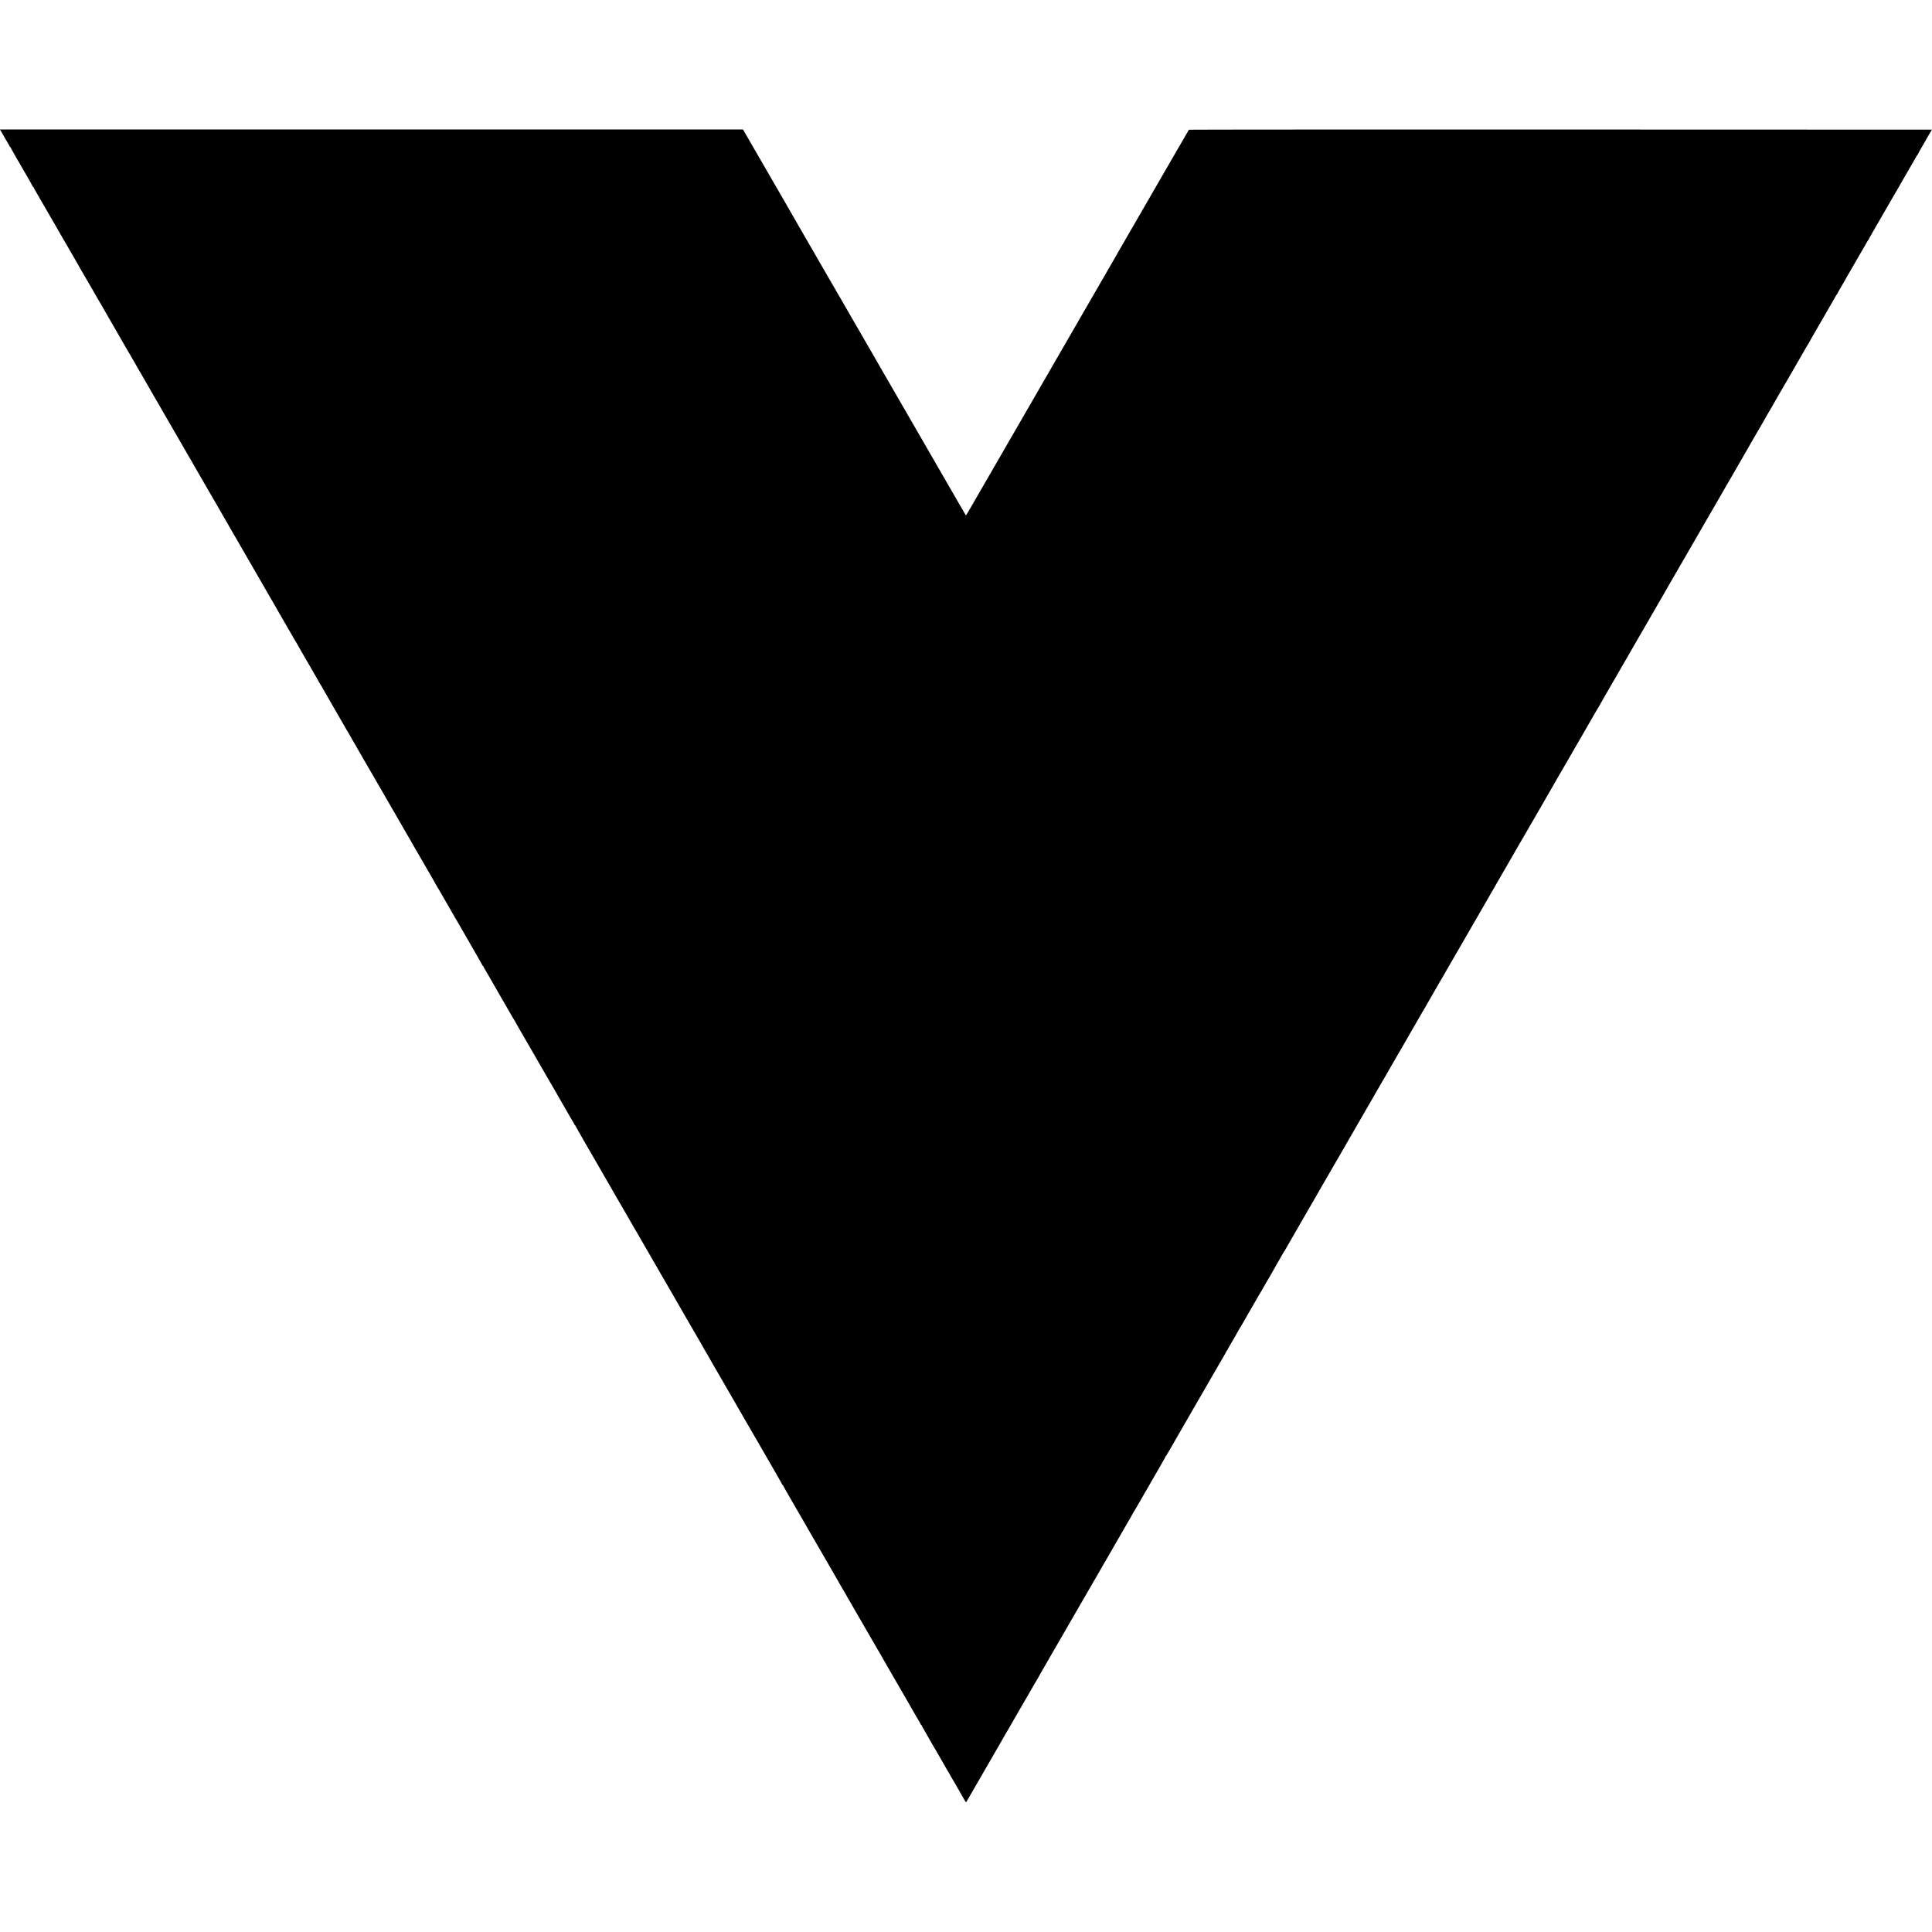
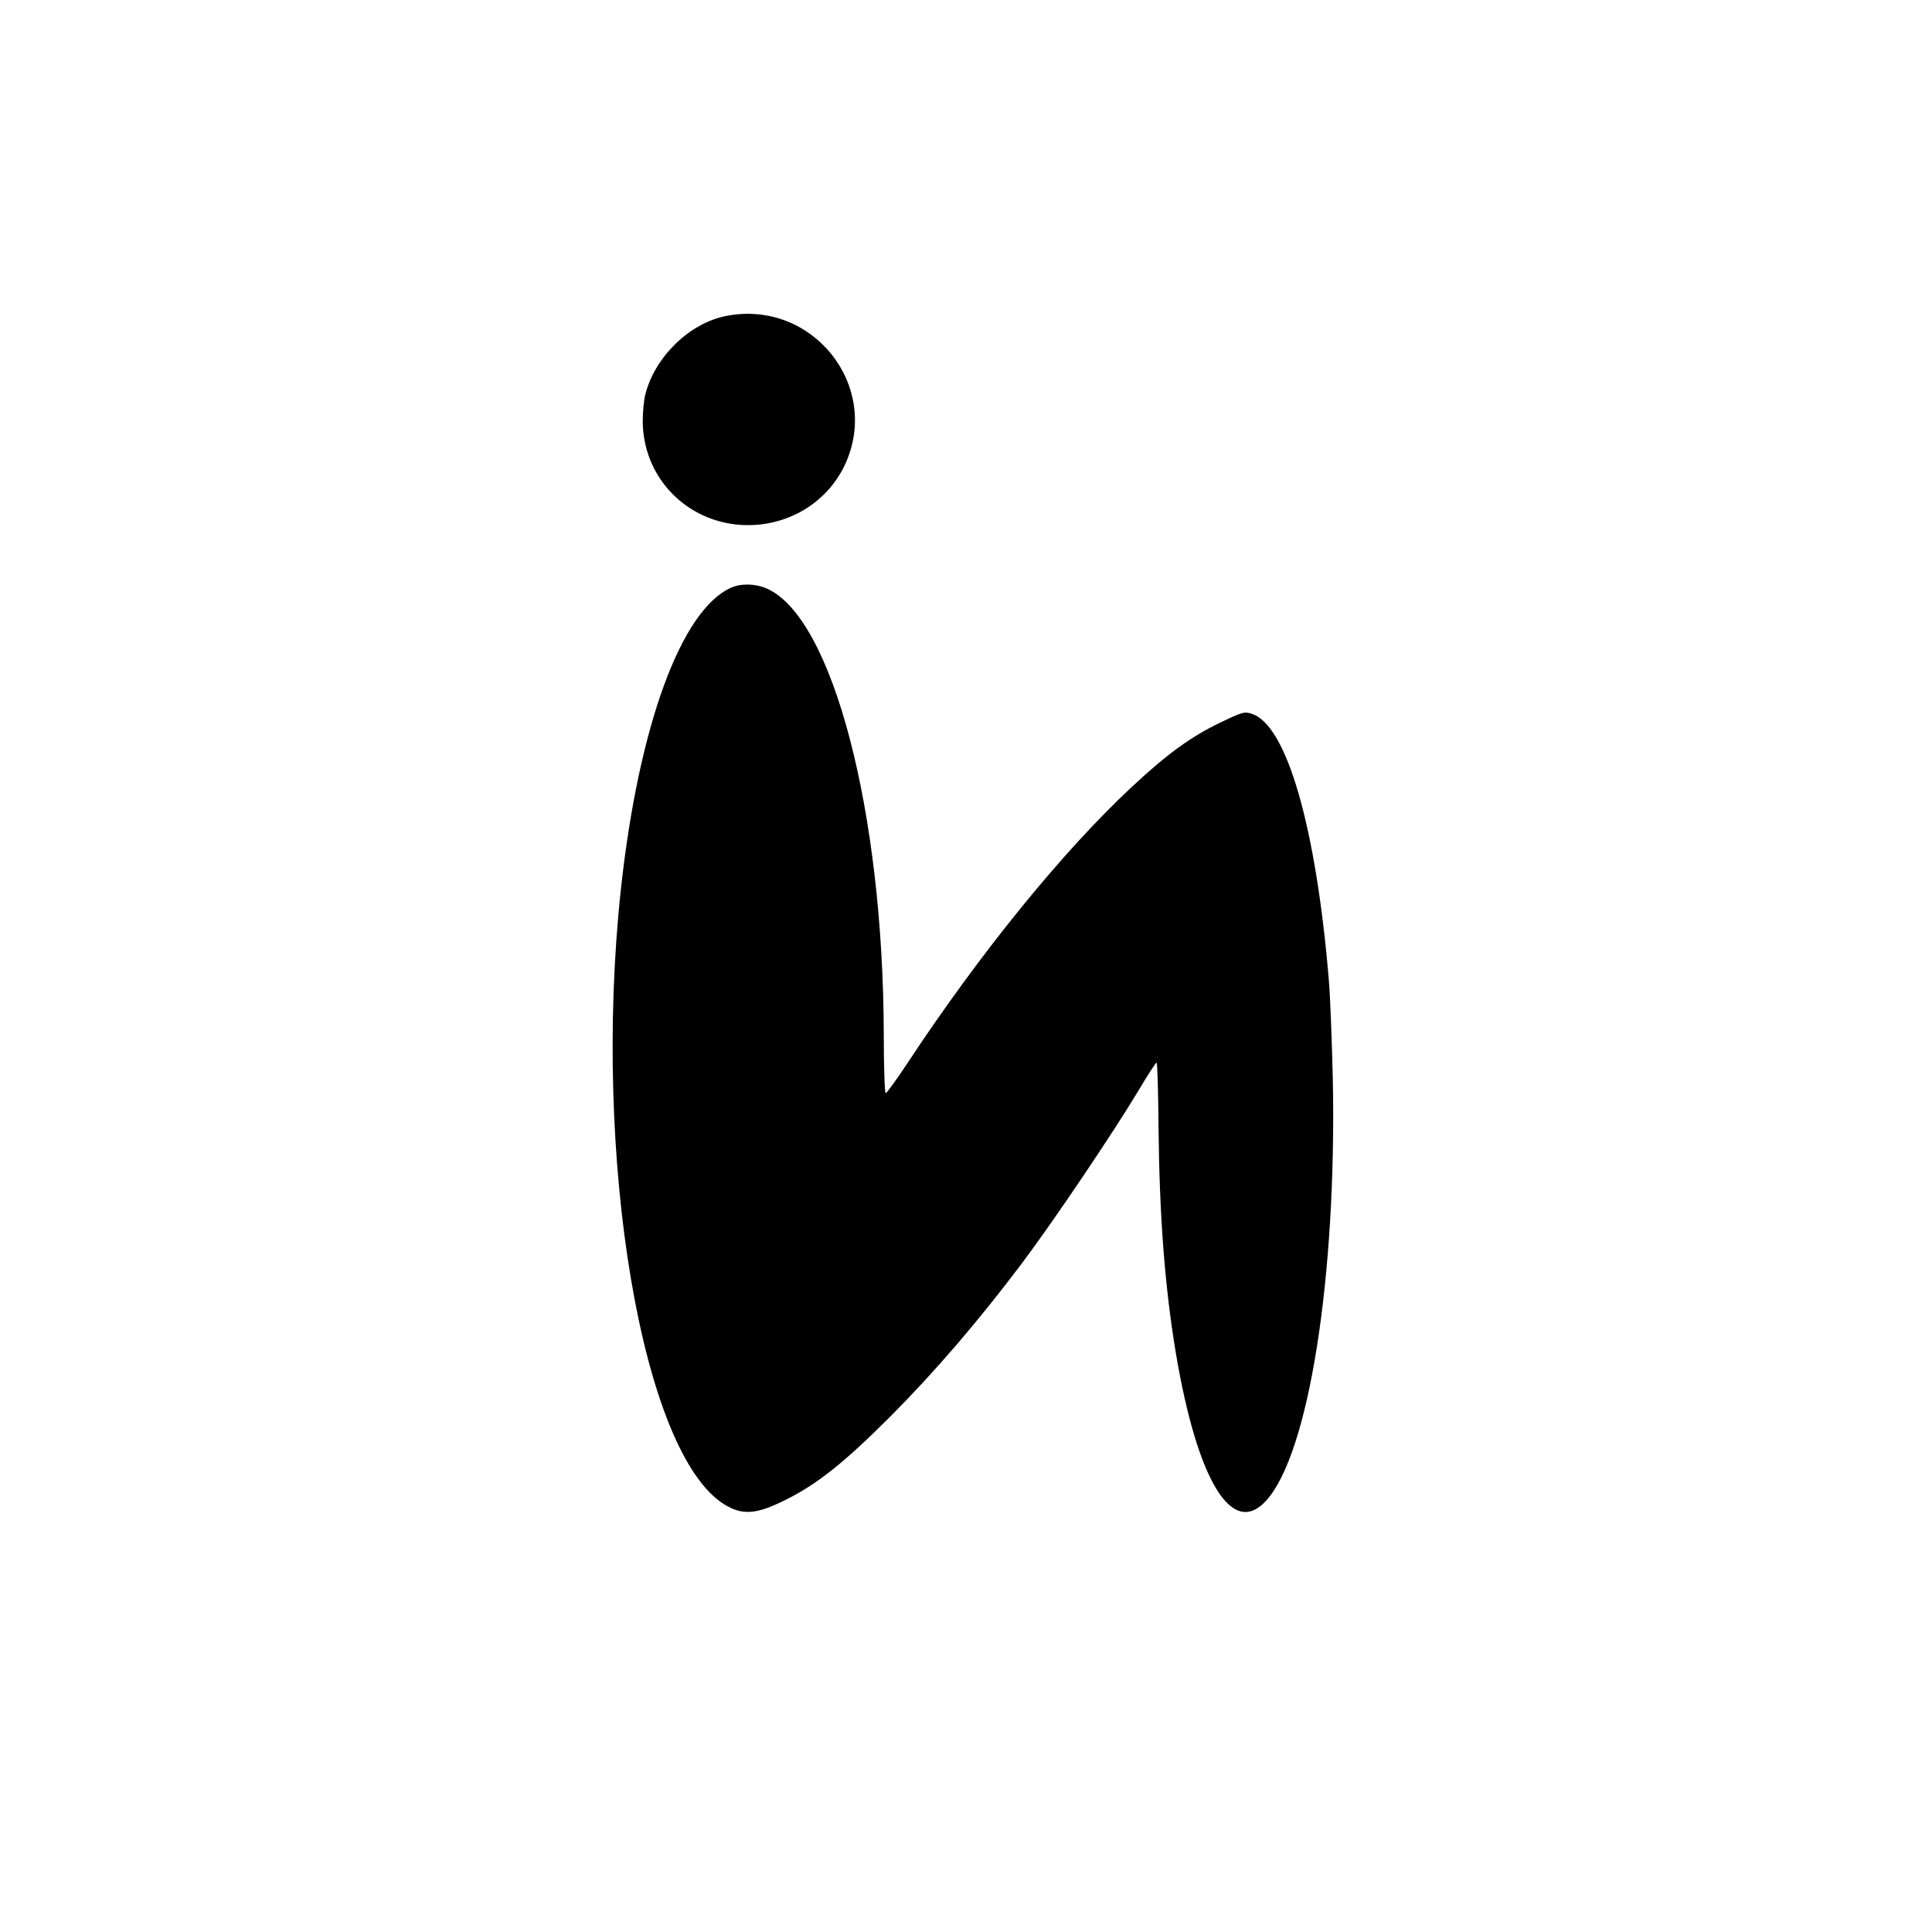
- <svg xmlns="http://www.w3.org/2000/svg" version="1.0" width="16pt" height="16pt" viewBox="0 0 16 16" preserveAspectRatio="xMidYMid meet">
-   <g transform="translate(0,16) scale(0.00032,-0.00032)" fill="#000000" stroke="none">
-     <path d="M18 46618 c45 -75 122 -207 122 -211 0 -2 25 -45 55 -95 30 -50 55 -96 55 -102 0 -5 5 -10 10 -10 6 0 10 -4 10 -9 0 -5 73 -135 161 -288 89 -153 173 -298 187 -323 14 -25 32 -57 41 -72 88 -149 187 -324 189 -335 2 -7 8 -13 13 -13 5 0 9 -4 9 -10 0 -5 46 -89 103 -187 175 -302 490 -846 507 -876 8 -16 20 -36 25 -45 28 -46 290 -498 339 -585 13 -23 74 -129 136 -236 61 -107 123 -215 137 -240 14 -25 29 -50 33 -56 5 -5 23 -37 40 -70 18 -33 38 -67 44 -75 11 -16 21 -33 63 -109 14 -25 29 -50 33 -56 4 -5 21 -35 38 -65 55 -100 261 -455 269 -465 4 -5 14 -21 20 -35 15 -29 41 -75 103 -180 24 -41 52 -88 60 -105 9 -16 57 -100 107 -185 112 -193 362 -626 380 -660 8 -14 23 -38 33 -55 11 -16 23 -37 27 -45 4 -8 26 -46 48 -85 23 -38 53 -90 67 -115 46 -81 64 -113 178 -310 62 -107 121 -210 132 -227 37 -67 56 -99 85 -148 16 -27 32 -57 36 -65 4 -8 15 -27 25 -42 9 -15 53 -89 96 -165 44 -76 177 -307 296 -513 120 -206 268 -463 330 -570 131 -227 117 -203 200 -348 36 -62 73 -125 82 -140 10 -15 21 -34 25 -42 4 -8 20 -37 36 -65 17 -27 38 -65 48 -82 49 -85 64 -111 87 -153 13 -25 28 -49 32 -55 4 -5 78 -134 165 -285 87 -151 166 -288 176 -305 10 -16 26 -43 35 -59 9 -17 125 -217 257 -445 132 -229 253 -441 270 -471 17 -30 45 -79 64 -108 18 -29 33 -54 33 -57 0 -2 20 -37 44 -77 24 -40 123 -212 221 -383 97 -170 190 -330 205 -355 16 -25 39 -65 53 -90 13 -25 81 -144 152 -265 70 -121 137 -238 150 -260 12 -22 37 -65 55 -95 18 -30 43 -73 55 -95 12 -22 48 -85 80 -140 77 -132 163 -280 190 -330 13 -22 71 -123 130 -225 59 -102 116 -199 126 -217 10 -17 29 -50 43 -72 15 -22 26 -43 26 -45 0 -2 27 -50 60 -106 33 -56 60 -103 60 -105 0 -2 55 -98 90 -155 8 -14 182 -316 239 -414 13 -22 45 -79 72 -124 27 -46 49 -86 49 -89 0 -2 14 -24 30 -48 16 -24 30 -46 30 -49 0 -5 74 -135 100 -176 5 -8 24 -42 43 -75 50 -88 58 -101 262 -455 104 -179 199 -345 213 -370 14 -25 28 -49 32 -55 4 -5 17 -26 28 -45 10 -19 62 -109 114 -200 114 -197 133 -230 170 -295 16 -27 33 -57 38 -65 17 -28 96 -165 103 -180 4 -8 16 -28 26 -45 10 -16 77 -131 148 -255 72 -124 181 -313 243 -420 62 -107 121 -209 131 -227 35 -62 323 -560 392 -678 38 -66 83 -145 100 -175 16 -30 33 -59 37 -65 4 -5 17 -27 29 -47 34 -61 56 -100 90 -156 17 -29 31 -55 31 -57 0 -2 17 -32 39 -67 21 -35 134 -229 251 -433 117 -203 235 -407 261 -451 27 -45 49 -85 49 -88 0 -4 8 -19 19 -34 15 -21 200 -341 309 -533 10 -19 33 -58 51 -87 17 -29 31 -54 31 -56 0 -2 25 -44 55 -94 30 -50 55 -95 55 -98 0 -4 6 -15 14 -23 7 -9 27 -41 43 -71 17 -30 170 -297 342 -594 171 -296 311 -542 311 -547 0 -5 5 -9 10 -9 6 0 10 -4 10 -10 0 -5 22 -47 49 -92 27 -46 58 -99 68 -118 24 -43 81 -140 93 -160 5 -8 66 -114 135 -235 69 -121 130 -227 135 -235 12 -21 259 -447 283 -490 10 -19 28 -47 38 -62 11 -14 19 -29 19 -32 0 -3 37 -69 83 -148 99 -170 305 -526 337 -583 13 -22 31 -53 41 -70 11 -16 22 -37 26 -45 7 -14 82 -146 103 -180 14 -24 181 -311 205 -355 13 -22 46 -80 75 -130 29 -49 64 -110 78 -135 14 -25 51 -88 82 -140 31 -52 59 -102 63 -110 4 -8 18 -33 31 -55 205 -353 284 -489 309 -535 17 -30 45 -78 62 -106 18 -28 36 -60 39 -72 4 -12 12 -22 17 -22 5 0 9 -4 9 -10 0 -5 109 -197 241 -427 133 -230 250 -431 259 -448 51 -90 222 -385 280 -485 37 -63 78 -135 92 -160 14 -25 67 -117 118 -205 51 -88 101 -175 111 -193 34 -58 55 -95 149 -257 51 -88 101 -173 110 -190 9 -16 76 -131 147 -255 72 -124 140 -241 151 -260 61 -108 281 -489 355 -615 38 -66 77 -133 87 -150 35 -63 91 -161 100 -175 14 -23 99 -169 128 -220 54 -97 135 -235 142 -245 4 -5 20 -32 35 -60 26 -48 238 -416 276 -480 10 -16 26 -46 37 -65 30 -53 382 -661 403 -695 10 -16 22 -37 26 -45 4 -8 26 -48 50 -88 24 -41 43 -75 43 -77 0 -2 22 -40 50 -85 27 -45 50 -84 50 -86 0 -3 38 -69 83 -147 84 -142 302 -520 340 -587 10 -19 34 -60 52 -90 18 -30 44 -75 57 -100 14 -25 45 -79 70 -120 25 -41 56 -96 70 -121 14 -25 77 -133 138 -240 62 -107 122 -210 132 -229 25 -43 310 -535 337 -581 11 -19 26 -45 34 -59 17 -32 238 -414 266 -460 11 -19 24 -41 28 -49 3 -7 75 -133 160 -278 84 -146 153 -269 153 -274 0 -5 5 -9 10 -9 6 0 10 -4 10 -10 0 -5 82 -150 181 -322 182 -314 201 -346 240 -415 12 -21 80 -139 152 -263 71 -124 141 -245 155 -270 14 -25 28 -49 32 -55 6 -8 145 -248 220 -380 37 -66 209 -362 229 -395 11 -19 24 -42 28 -49 4 -8 67 -118 140 -243 73 -125 133 -230 133 -233 0 -2 15 -28 33 -57 19 -29 47 -78 64 -108 17 -30 53 -93 79 -139 53 -90 82 -141 157 -272 82 -142 115 -199 381 -659 142 -245 268 -463 281 -485 12 -22 71 -125 132 -230 60 -104 172 -298 248 -430 76 -132 146 -253 156 -270 11 -16 22 -36 26 -44 3 -8 30 -54 60 -103 29 -49 53 -91 53 -93 0 -3 18 -34 40 -70 22 -36 40 -67 40 -69 0 -2 37 -66 81 -142 45 -77 98 -168 119 -204 20 -36 47 -81 58 -100 12 -19 27 -47 33 -62 6 -16 15 -28 20 -28 5 0 9 -4 9 -9 0 -6 63 -118 140 -251 77 -133 140 -243 140 -245 0 -2 18 -33 41 -70 22 -37 49 -83 60 -101 10 -19 29 -51 40 -71 25 -45 109 -189 126 -218 7 -11 17 -29 22 -40 6 -11 22 -38 35 -60 14 -22 37 -62 52 -90 14 -27 35 -62 45 -77 11 -14 19 -29 19 -32 0 -3 18 -35 40 -71 22 -36 40 -67 40 -69 0 -2 19 -35 42 -72 23 -38 55 -94 72 -124 26 -47 139 -244 171 -298 6 -9 21 -36 34 -60 28 -48 37 -51 51 -19 6 12 19 36 29 52 10 17 27 46 38 65 11 19 104 181 208 360 103 179 199 345 213 370 14 25 42 74 64 109 21 34 38 65 38 67 0 2 18 33 40 69 22 36 40 67 40 69 0 3 177 310 199 346 16 26 136 234 140 244 2 5 25 44 52 88 27 44 49 81 49 84 0 2 18 34 40 70 22 36 40 67 40 69 0 2 20 36 43 77 35 58 169 289 297 513 9 17 50 86 90 155 40 69 86 150 103 180 16 30 35 62 41 70 6 8 16 24 22 35 35 64 72 129 167 293 59 100 116 199 127 220 11 20 30 53 41 72 43 72 1070 1850 1121 1940 14 25 65 113 113 195 48 83 96 166 107 185 10 19 28 50 38 68 11 18 73 124 137 235 64 111 175 303 246 427 71 124 173 299 225 390 52 91 116 202 143 248 27 45 49 85 49 89 0 4 6 14 14 22 7 9 28 43 46 76 26 47 251 436 378 655 11 19 29 51 40 70 11 19 101 176 201 348 99 172 181 317 181 323 0 5 5 9 10 9 6 0 10 5 10 11 0 6 8 23 18 37 11 15 32 52 49 82 16 30 130 228 253 440 122 212 234 405 248 430 13 25 39 70 57 100 39 65 69 117 130 225 25 44 50 87 55 95 12 19 78 134 220 380 61 107 129 224 150 260 161 277 222 382 246 425 15 28 47 83 71 123 24 41 43 78 43 83 0 5 4 9 8 9 4 0 13 12 19 28 7 15 23 45 36 67 66 110 277 478 277 483 0 3 6 13 14 21 7 9 27 41 43 71 17 30 45 80 63 110 34 57 375 649 394 685 6 11 16 27 22 35 6 8 26 42 44 75 18 33 41 74 51 90 10 17 24 41 32 55 54 97 72 128 88 152 11 14 19 28 19 30 0 3 79 141 175 308 96 167 175 305 175 308 0 3 6 13 14 21 7 9 26 39 41 66 33 60 276 483 338 587 24 40 46 80 50 88 4 8 13 24 20 35 14 23 95 163 125 215 11 19 52 91 92 160 40 69 80 139 90 155 9 17 103 179 207 360 105 182 200 346 211 365 103 181 463 802 489 845 7 11 15 27 19 35 4 8 29 51 55 95 64 110 828 1433 848 1470 9 17 24 41 33 55 9 14 29 48 45 77 15 28 52 93 82 145 30 51 62 107 71 123 17 30 231 398 400 690 51 88 103 179 115 202 12 23 26 48 32 55 6 7 24 38 40 68 17 30 61 107 98 170 37 63 84 144 103 180 19 36 41 72 48 81 8 8 14 18 14 21 0 4 27 51 59 106 32 55 72 124 89 154 16 29 71 125 122 213 51 88 104 180 118 205 13 25 28 50 32 55 4 6 17 26 28 45 11 19 45 80 77 135 31 55 66 116 77 135 11 19 88 152 171 295 401 694 620 1072 650 1125 11 19 87 152 170 295 83 143 158 273 166 288 9 16 21 36 26 45 6 9 31 52 55 96 25 43 54 94 66 115 11 20 95 164 186 321 91 157 173 299 182 315 9 17 26 46 37 65 12 19 66 114 121 210 56 96 108 186 117 200 8 14 24 40 34 59 24 45 383 664 412 713 5 9 17 29 26 45 15 28 120 210 241 419 36 61 68 117 72 125 4 8 12 23 19 34 35 57 245 420 262 453 11 20 35 61 53 90 17 29 32 54 32 56 0 3 28 51 62 108 33 57 70 119 80 138 10 19 23 42 28 50 5 8 32 53 59 100 27 47 149 258 271 470 122 212 234 405 248 430 30 53 62 108 80 135 6 11 15 27 19 35 4 8 85 150 181 315 96 165 187 323 202 350 31 56 116 202 130 225 5 8 25 42 43 75 19 33 92 159 162 280 149 257 157 271 202 350 19 33 38 67 43 75 9 14 228 392 275 475 12 22 55 96 95 165 40 69 80 139 90 155 24 42 202 350 221 383 9 15 27 47 41 72 14 25 75 131 136 236 61 106 121 210 134 232 99 172 271 470 279 482 5 8 23 40 40 70 18 30 81 141 142 245 60 105 121 210 135 235 14 25 71 124 127 220 56 96 143 247 194 335 51 88 96 167 102 175 14 24 180 311 204 355 23 43 340 590 356 615 5 8 50 87 101 175 171 301 517 898 582 1008 25 43 46 81 46 83 0 2 12 23 27 47 14 23 40 67 56 97 16 30 35 62 42 70 7 8 15 22 18 30 4 8 20 38 37 65 16 28 33 57 37 65 6 12 111 196 143 250 5 8 55 95 112 193 57 98 113 195 126 215 12 20 27 46 32 57 6 11 14 27 20 35 5 8 76 130 156 270 80 140 165 287 187 325 23 39 52 90 66 115 13 25 30 52 37 61 8 8 14 18 14 21 0 4 41 77 92 165 50 87 175 302 276 478 101 176 208 360 236 408 28 49 67 117 86 152 19 35 41 70 48 77 6 6 12 15 12 19 0 7 124 224 167 291 12 21 23 40 23 42 0 2 21 40 46 83 26 43 55 92 64 109 54 95 327 568 354 614 19 30 45 75 59 100 71 128 82 145 89 148 4 2 8 8 8 13 0 5 42 82 94 172 311 538 496 858 518 897 14 25 40 70 58 100 18 30 42 71 53 90 10 19 79 139 152 265 73 127 142 246 153 265 10 19 43 76 72 125 29 50 63 108 75 130 65 116 80 140 87 143 4 2 8 8 8 12 0 8 114 212 140 250 6 8 14 24 20 35 5 11 54 97 108 190 l100 170 -9611 3 c-5286 1 -9614 -1 -9618 -5 -5 -6 -419 -719 -619 -1068 -89 -155 -267 -463 -323 -560 -38 -66 -81 -140 -95 -165 -31 -56 -263 -457 -526 -910 -110 -190 -224 -388 -254 -440 -29 -52 -61 -109 -71 -125 -23 -39 -243 -420 -268 -465 -11 -19 -204 -352 -428 -740 -224 -388 -477 -826 -563 -975 -85 -148 -185 -322 -222 -385 -37 -63 -120 -207 -185 -320 -65 -113 -177 -306 -248 -430 -72 -124 -172 -297 -222 -385 -51 -88 -142 -245 -202 -350 -131 -226 -247 -427 -408 -705 -65 -113 -249 -432 -410 -710 -160 -278 -388 -673 -506 -877 -118 -205 -216 -373 -219 -373 -3 0 -52 82 -109 183 -58 100 -144 250 -192 332 -95 164 -402 696 -647 1120 -85 149 -228 396 -317 550 -212 365 -982 1700 -1008 1745 -10 19 -43 76 -72 125 -29 50 -64 110 -77 135 -14 25 -63 110 -110 190 -47 80 -96 165 -110 190 -14 25 -99 171 -188 325 -89 154 -174 300 -188 325 -13 25 -64 113 -112 195 -48 83 -140 242 -205 355 -65 113 -183 317 -263 454 -79 137 -152 264 -163 282 -50 89 -335 583 -354 614 -12 19 -34 58 -50 85 -15 28 -129 226 -253 440 -124 215 -235 408 -247 430 -12 22 -69 121 -127 220 -58 99 -226 389 -373 645 -148 256 -324 561 -392 678 -67 117 -134 232 -147 255 -13 23 -33 59 -46 80 l-22 37 -9615 0 -9615 0 20 -32z" />
+ <svg xmlns="http://www.w3.org/2000/svg" version="1.0" width="820pt" height="820pt" viewBox="0 0 820 820" preserveAspectRatio="xMidYMid meet">
+   <g transform="translate(0,820) scale(0.1,-0.1)" fill="#000000" stroke="none">
+     <path d="M3082 6859 c-154 -30 -300 -171 -342 -329 -7 -24 -12 -77 -12 -118 1 -235 181 -425 418 -440 188 -11 360 88 439 253 158 335 -136 706 -503 634z" />
+     <path d="M3104 5706 c-213 -93 -394 -589 -469 -1282 -122 -1137 89 -2392 439 -2609 76 -47 135 -43 256 17 138 68 252 159 450 357 188 189 372 403 558 650 136 181 387 554 492 729 40 67 75 122 79 122 3 0 7 -120 8 -268 4 -388 27 -685 74 -967 92 -544 240 -784 384 -623 180 199 298 947 282 1783 -4 165 -11 356 -17 425 -54 650 -179 1082 -326 1130 -32 11 -42 8 -137 -38 -121 -58 -223 -132 -369 -268 -294 -273 -647 -707 -957 -1177 -46 -70 -88 -127 -92 -127 -4 0 -8 111 -8 247 -2 948 -216 1767 -494 1894 -49 22 -109 24 -153 5z" />
  </g>
</svg>
